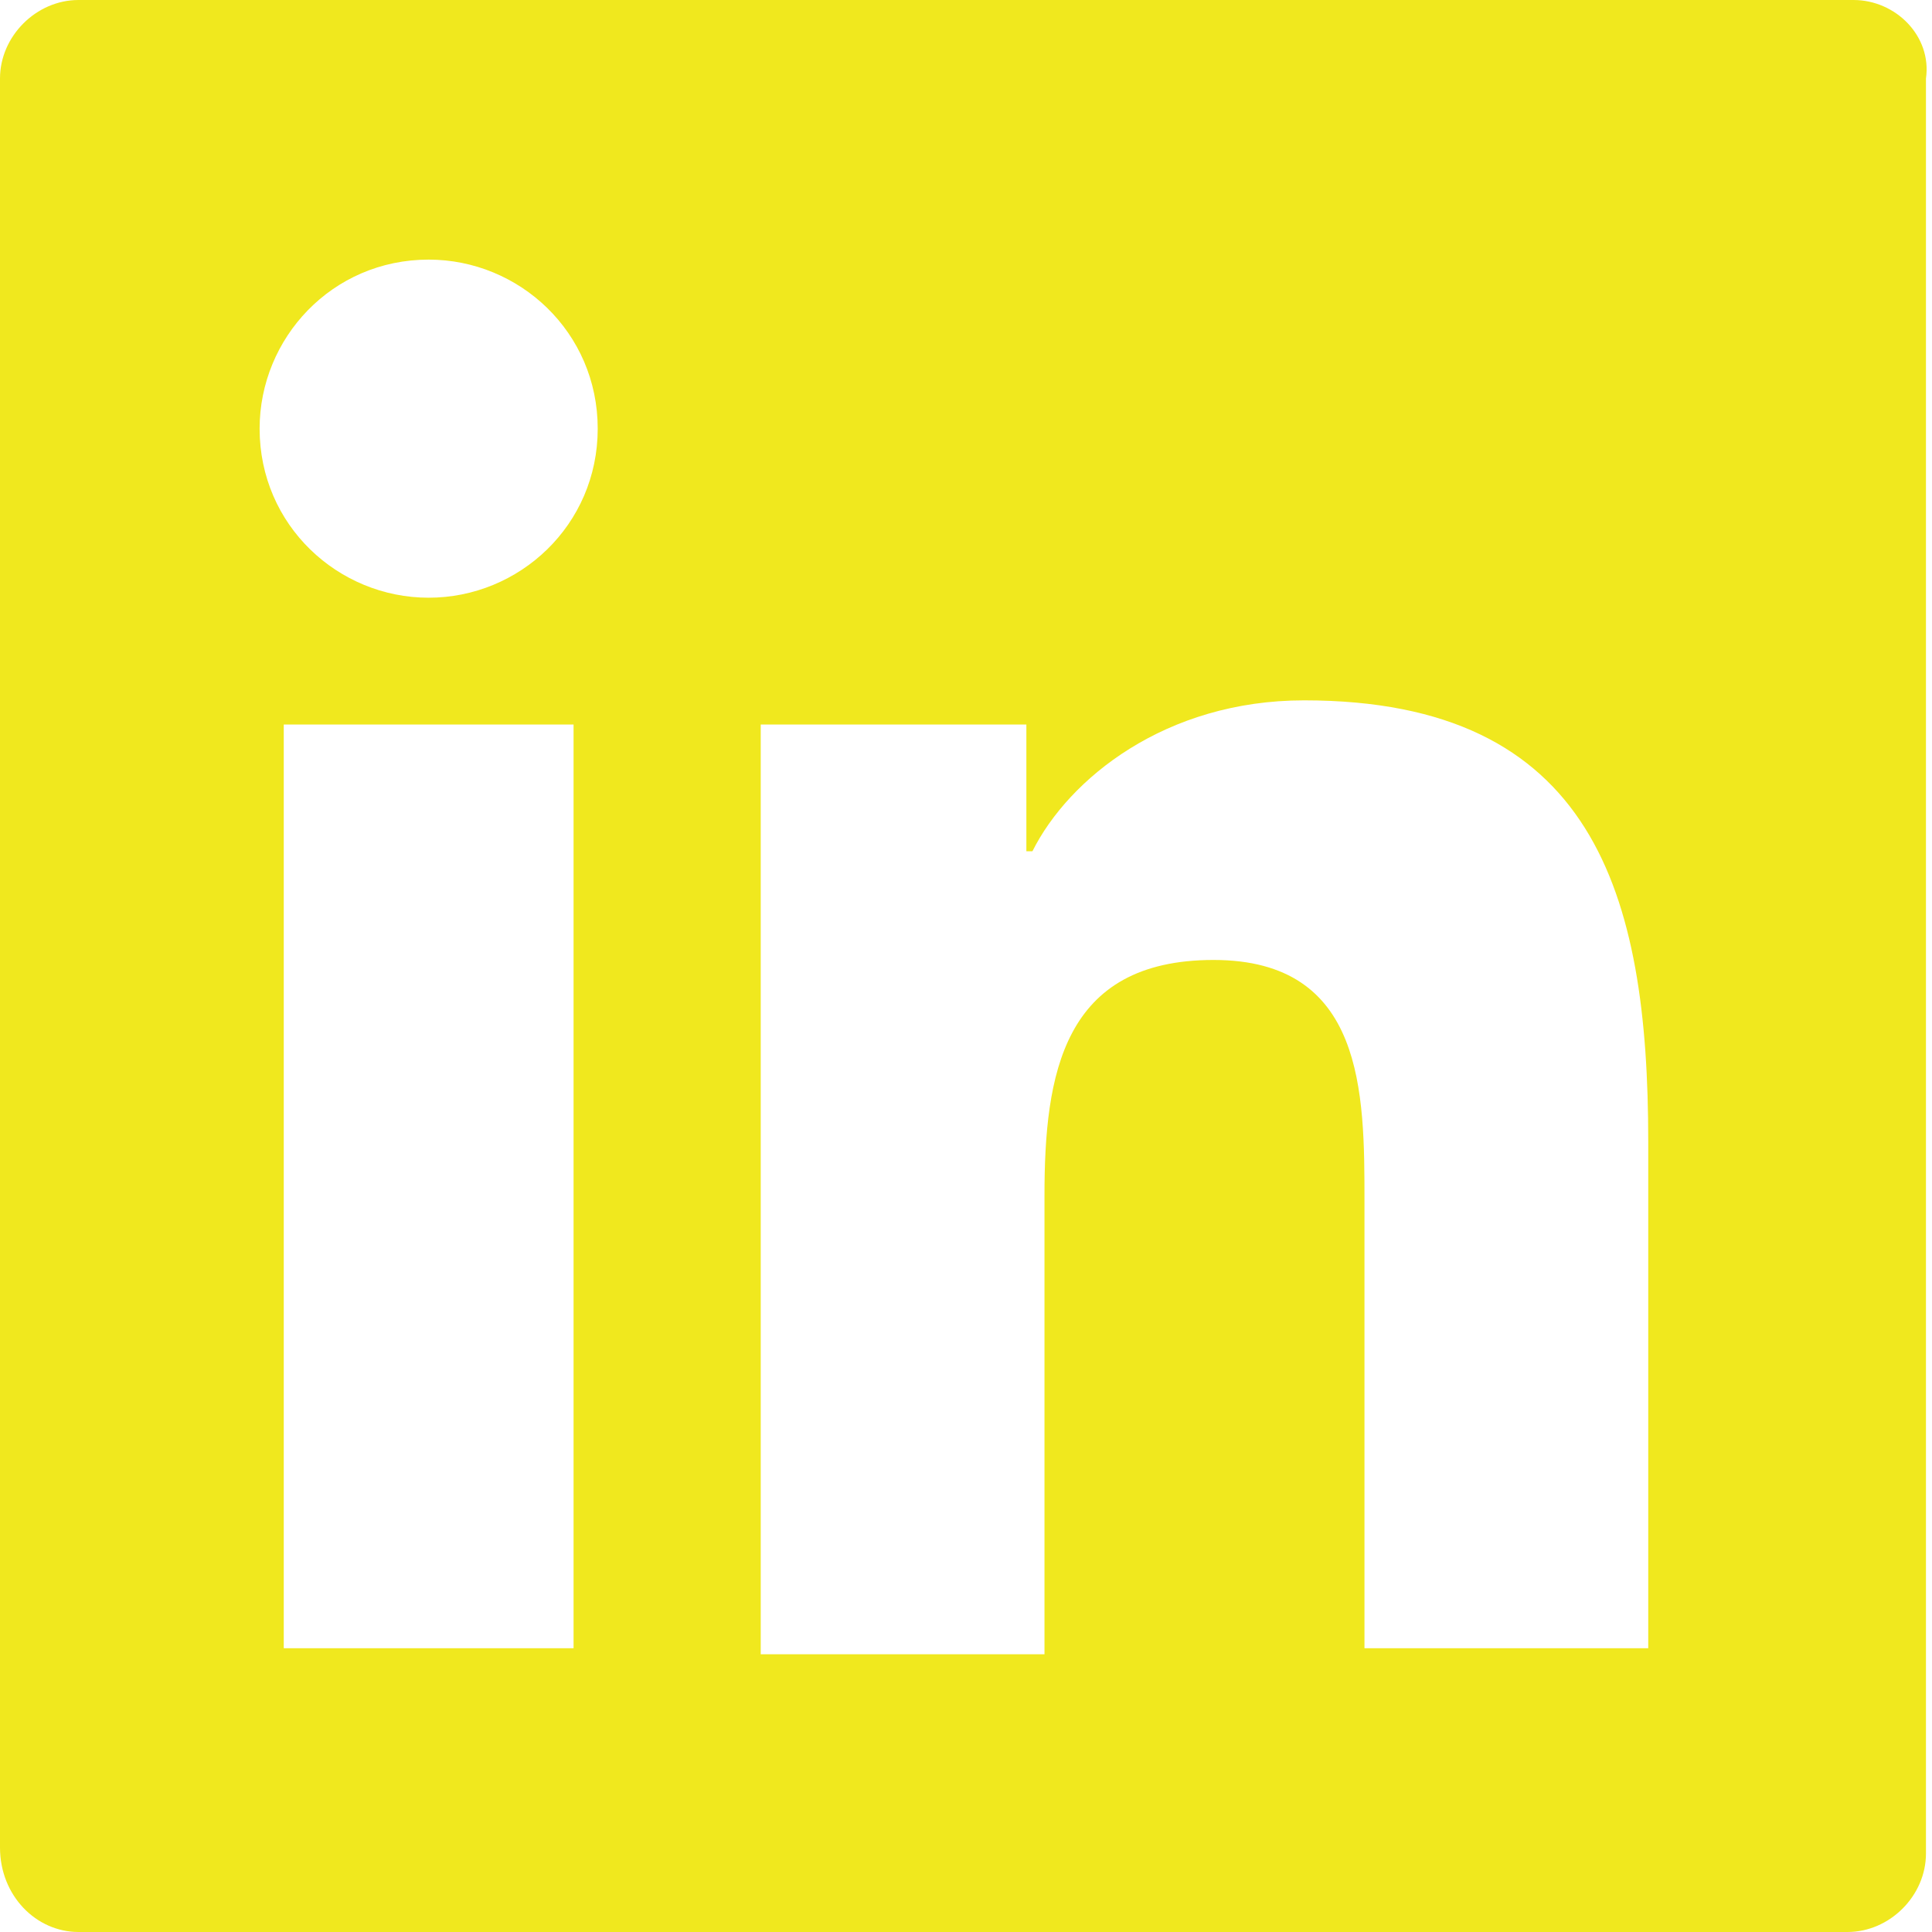
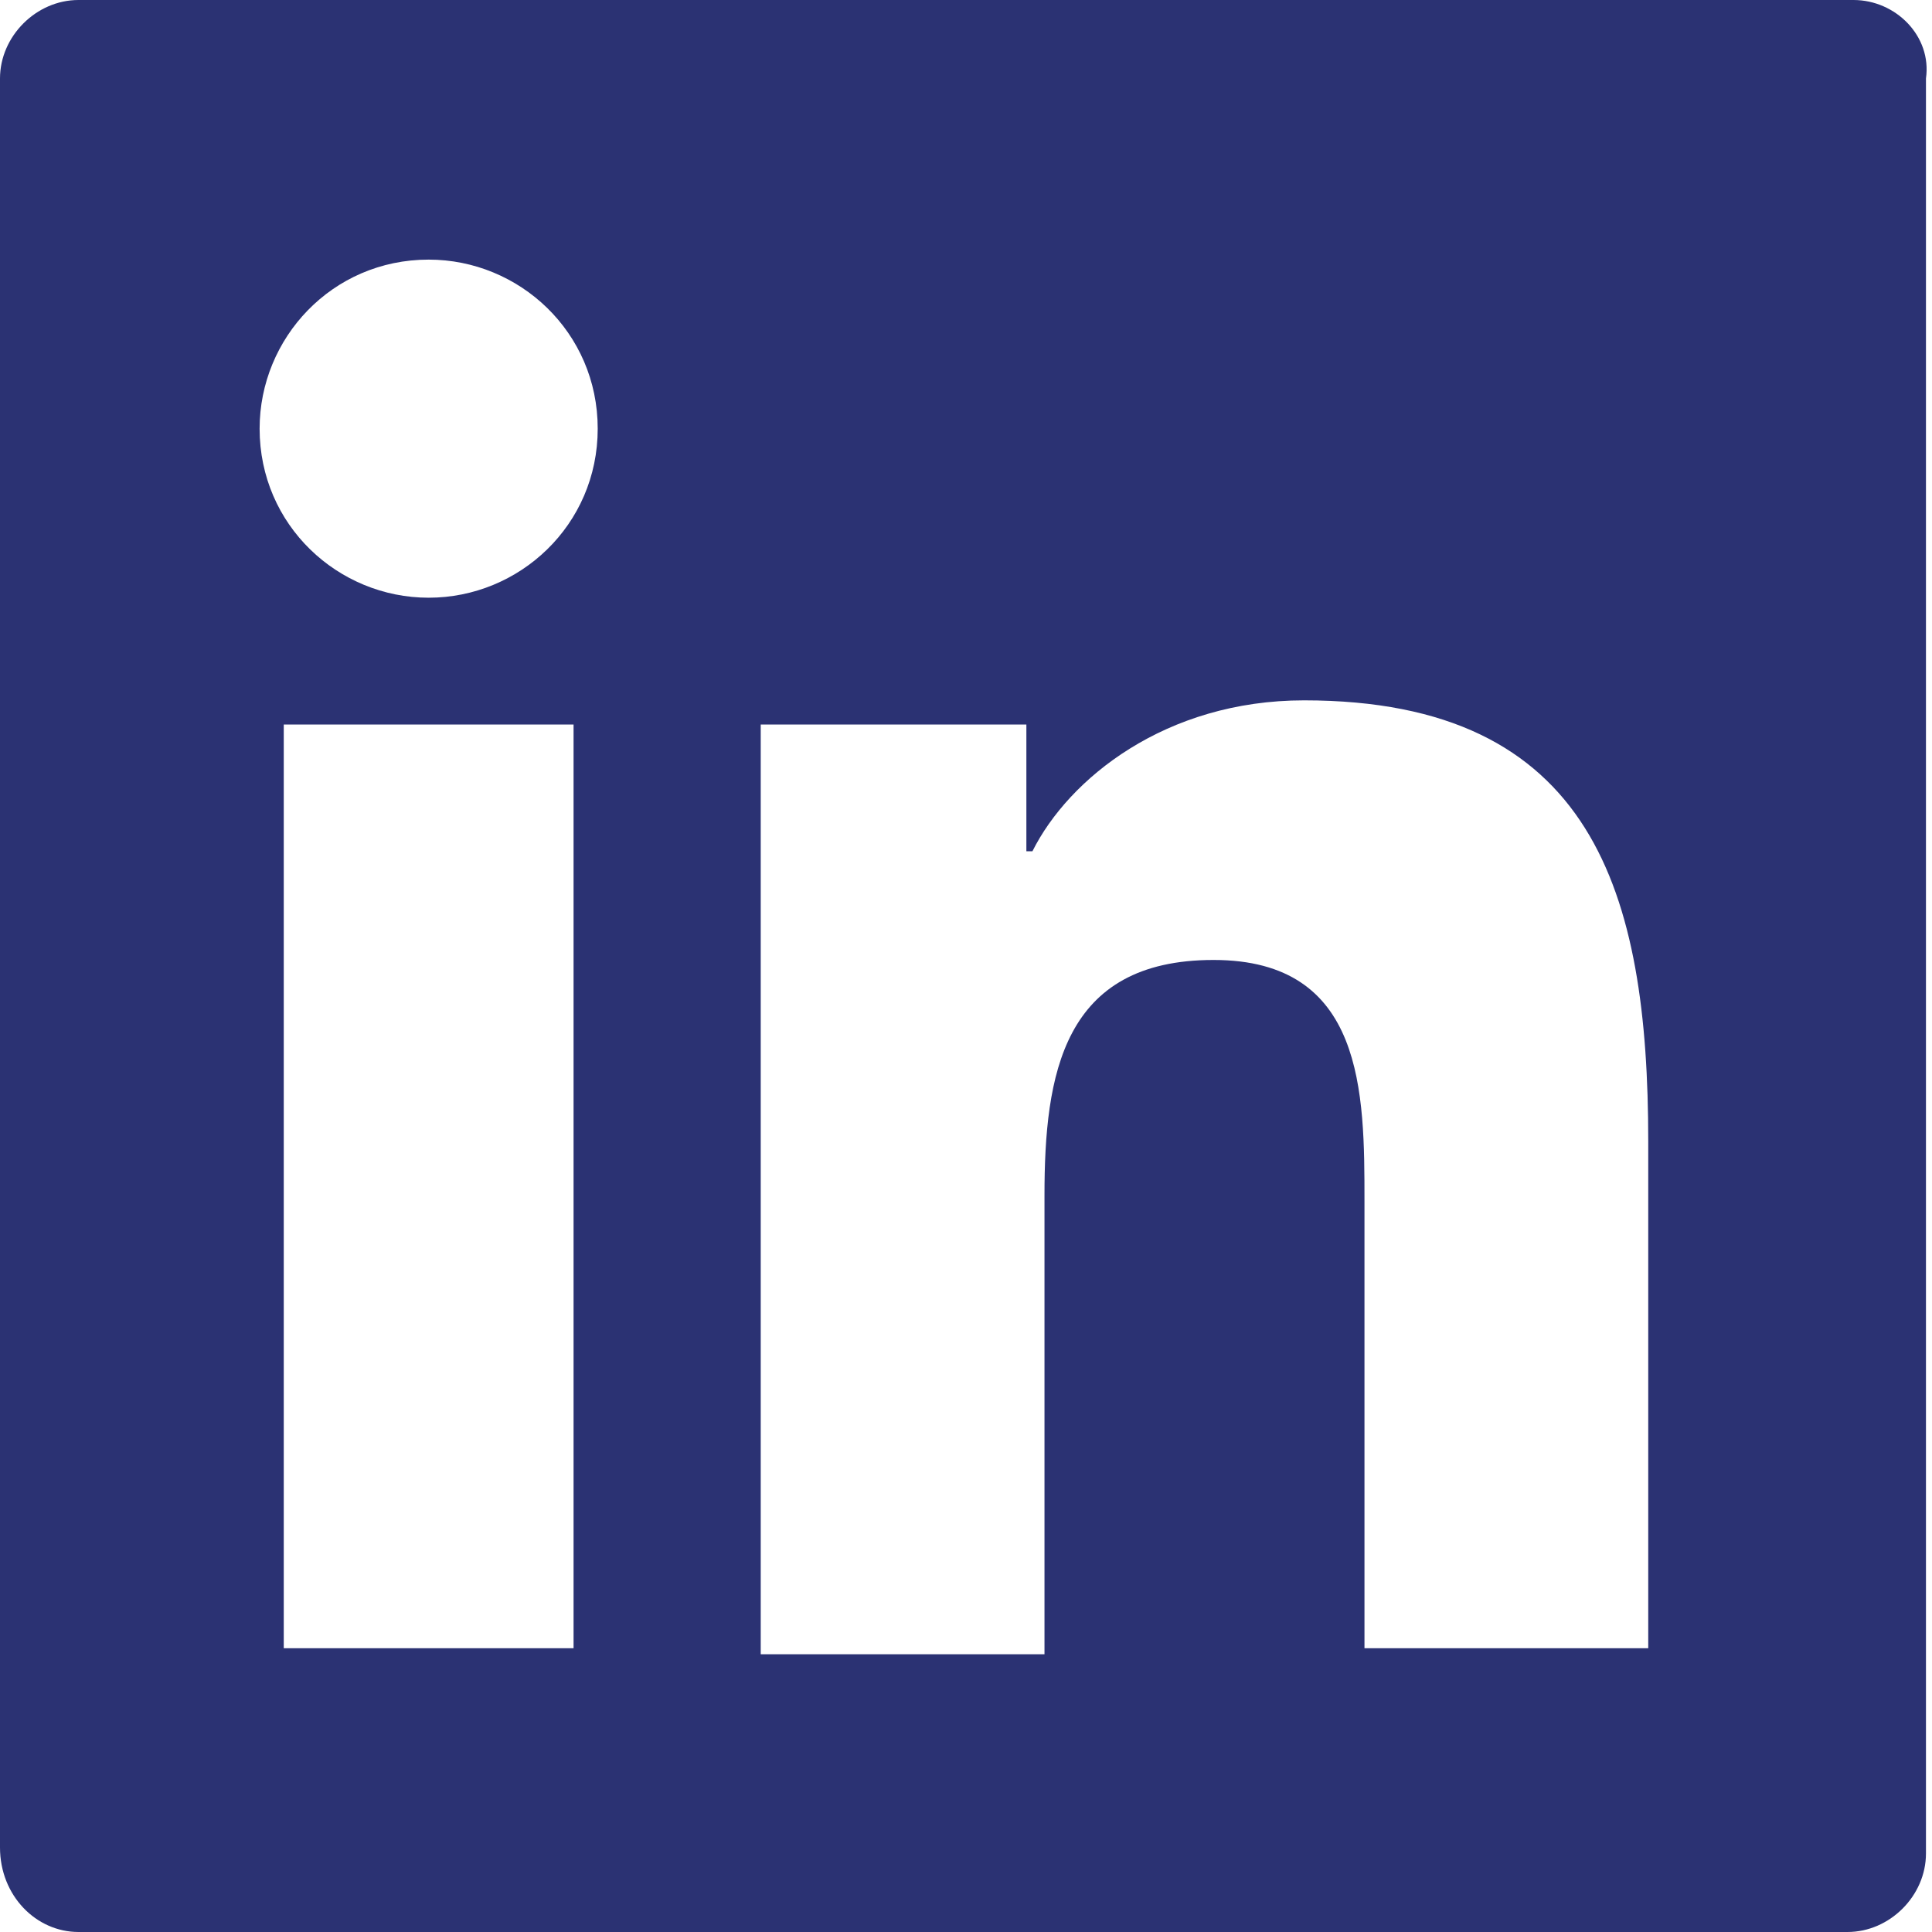
<svg xmlns="http://www.w3.org/2000/svg" x="0px" y="0px" width="32" height="32" viewBox="0 0 32 32">
-   <g class="nc-icon-wrapper" fill="#F0E81E">
-     <path fill="#F0E81E" d="M30.7,0H1.3C0.6,0,0,0.6,0,1.3v29.3C0,31.4,0.6,32,1.3,32h29.3c0.7,0,1.3-0.6,1.3-1.3V1.3 C32,0.6,31.4,0,30.7,0z M9.5,27.3H4.7V12h4.8V27.3z M7.1,9.9c-1.5,0-2.8-1.2-2.8-2.8c0-1.5,1.2-2.8,2.8-2.8c1.5,0,2.8,1.2,2.8,2.8 C9.9,8.7,8.6,9.9,7.1,9.9z M27.3,27.3h-4.7v-7.4c0-1.8,0-4-2.5-4c-2.5,0-2.8,1.9-2.8,3.9v7.6h-4.7V12H17v2.1h0.1 c0.6-1.2,2.2-2.5,4.5-2.5c4.8,0,5.7,3.2,5.7,7.3V27.3z" />
+   <g class="nc-icon-wrapper" fill="#2B3273">
+     <path fill="#2B3273" d="M30.7,0H1.3C0.6,0,0,0.6,0,1.3v29.3C0,31.4,0.6,32,1.3,32h29.3c0.7,0,1.3-0.6,1.3-1.3V1.3 C32,0.6,31.4,0,30.7,0z M9.5,27.3H4.7V12h4.8V27.3z M7.1,9.9c-1.5,0-2.8-1.2-2.8-2.8c0-1.5,1.2-2.8,2.8-2.8c1.5,0,2.8,1.2,2.8,2.8 C9.9,8.7,8.6,9.9,7.1,9.9z M27.3,27.3h-4.7v-7.4c0-1.8,0-4-2.5-4c-2.5,0-2.8,1.9-2.8,3.9v7.6h-4.7V12H17v2.1h0.1 c0.6-1.2,2.2-2.5,4.5-2.5c4.8,0,5.7,3.2,5.7,7.3V27.3z" />
  </g>
</svg>
